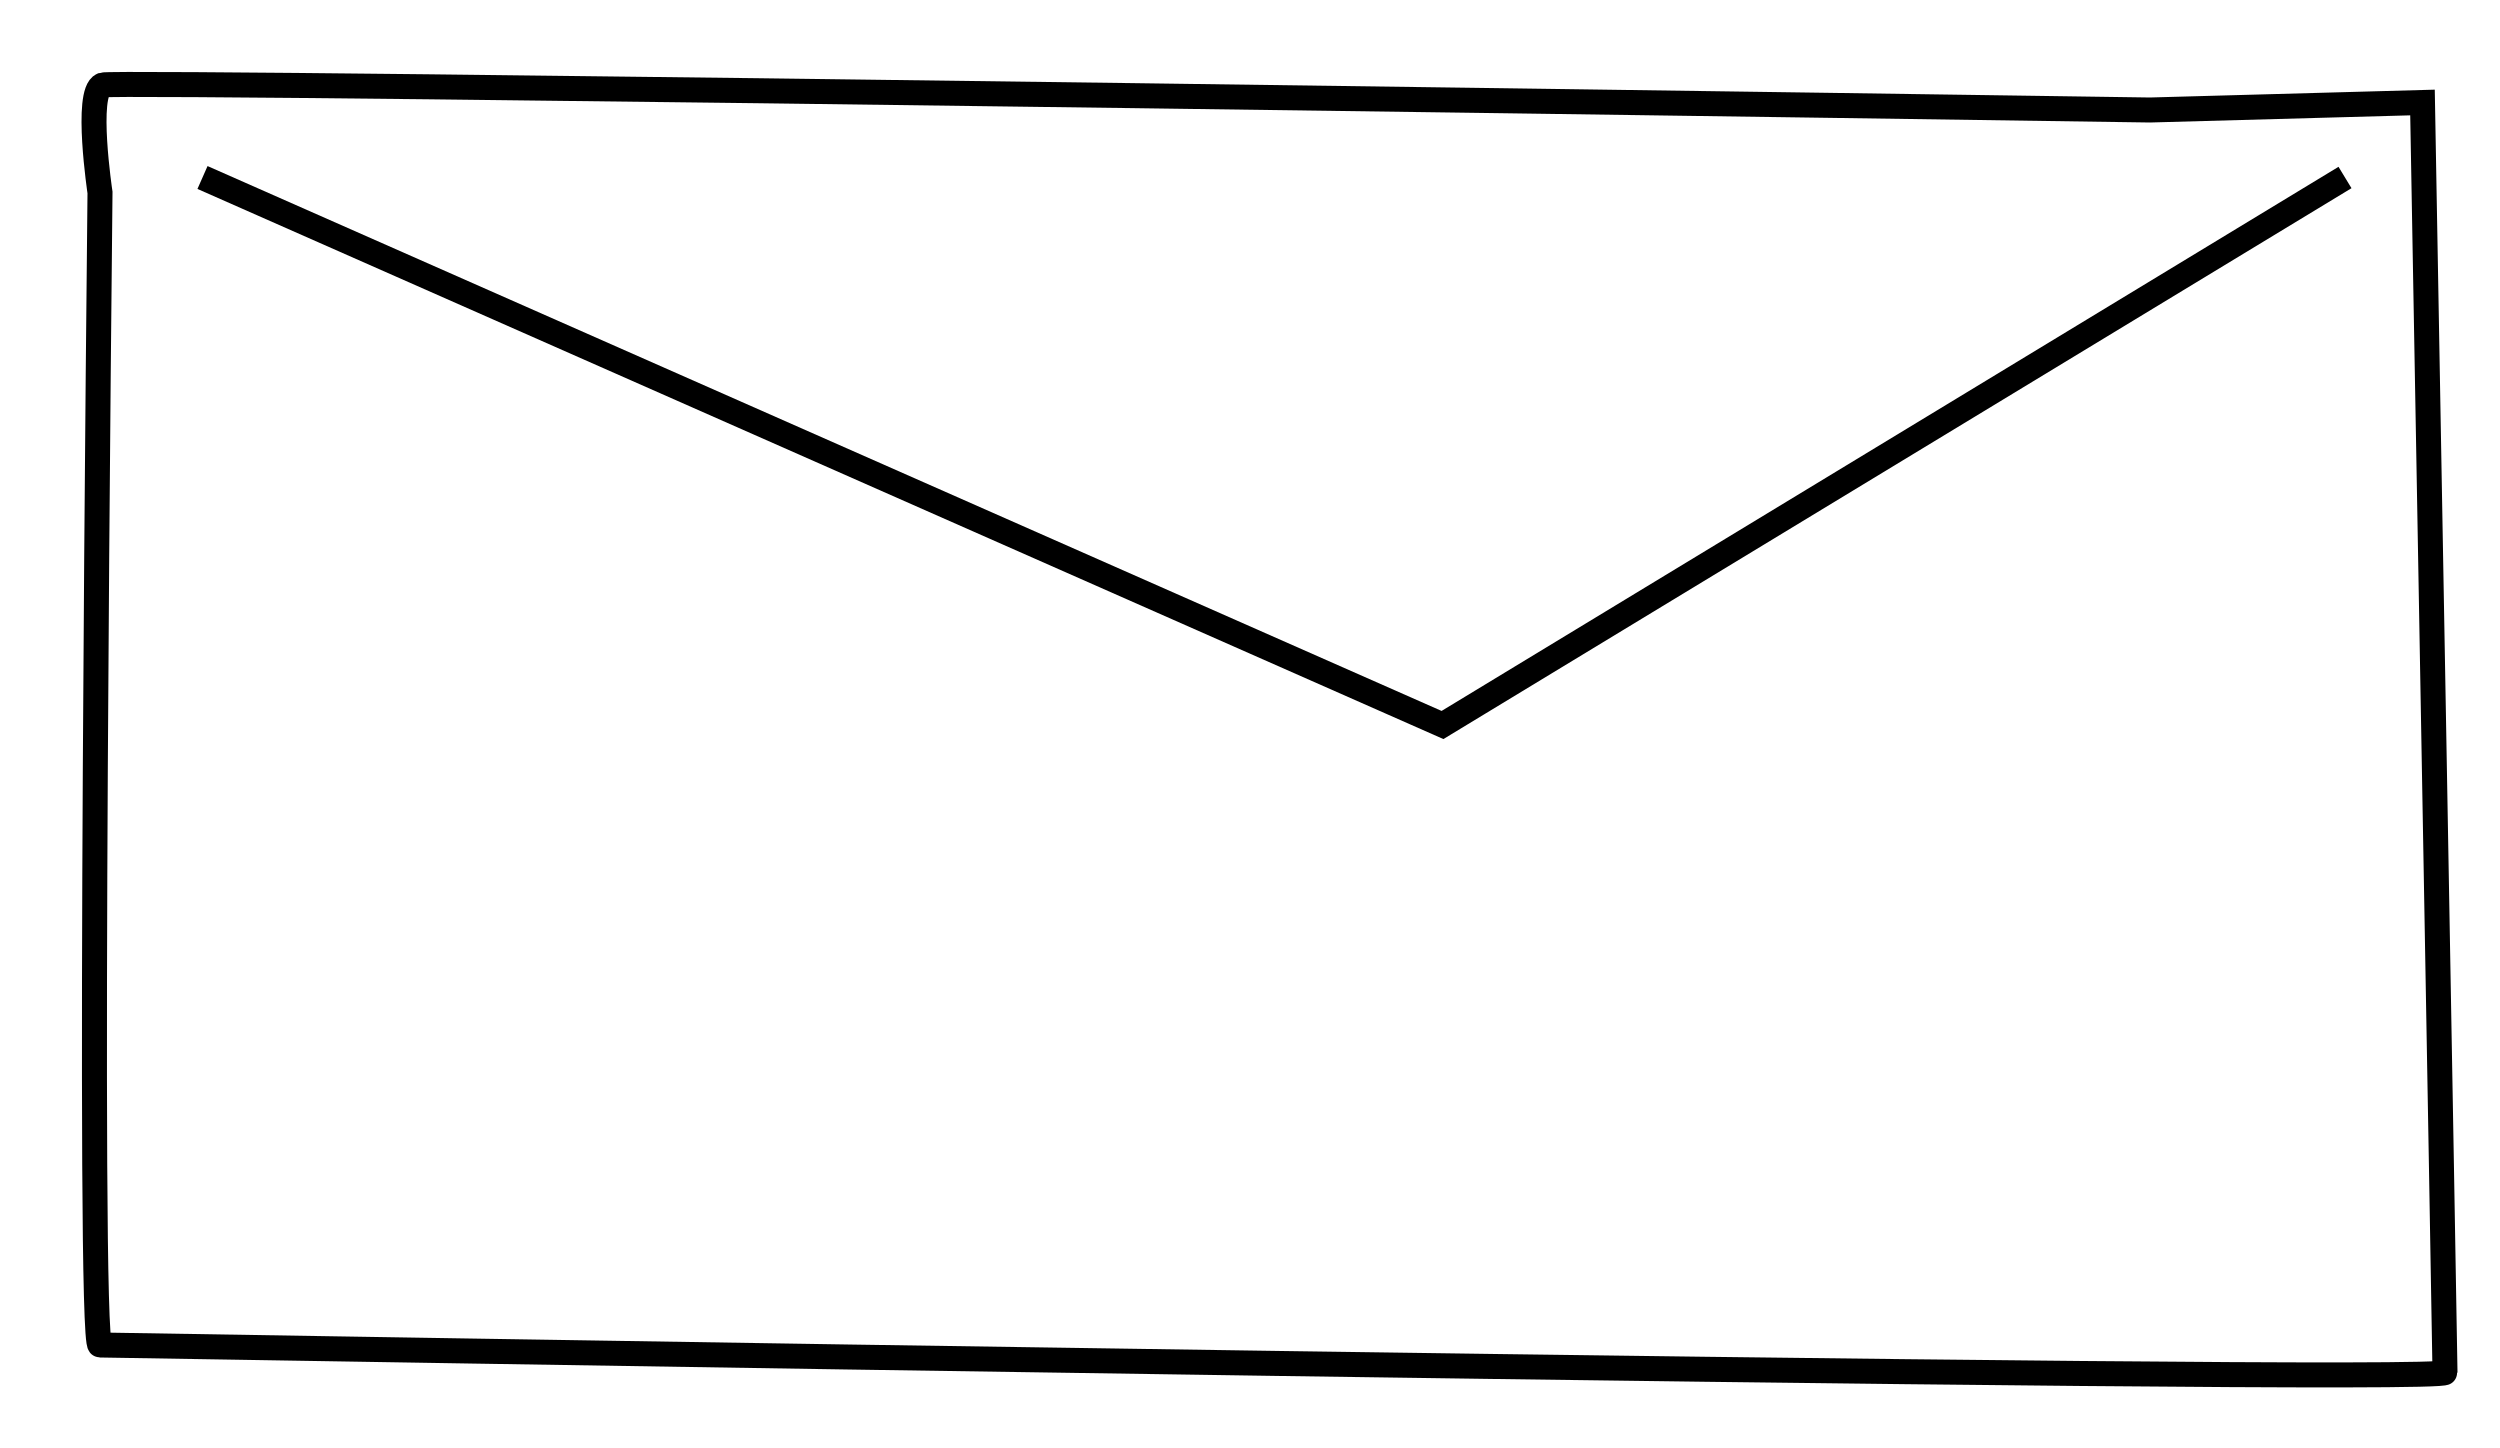
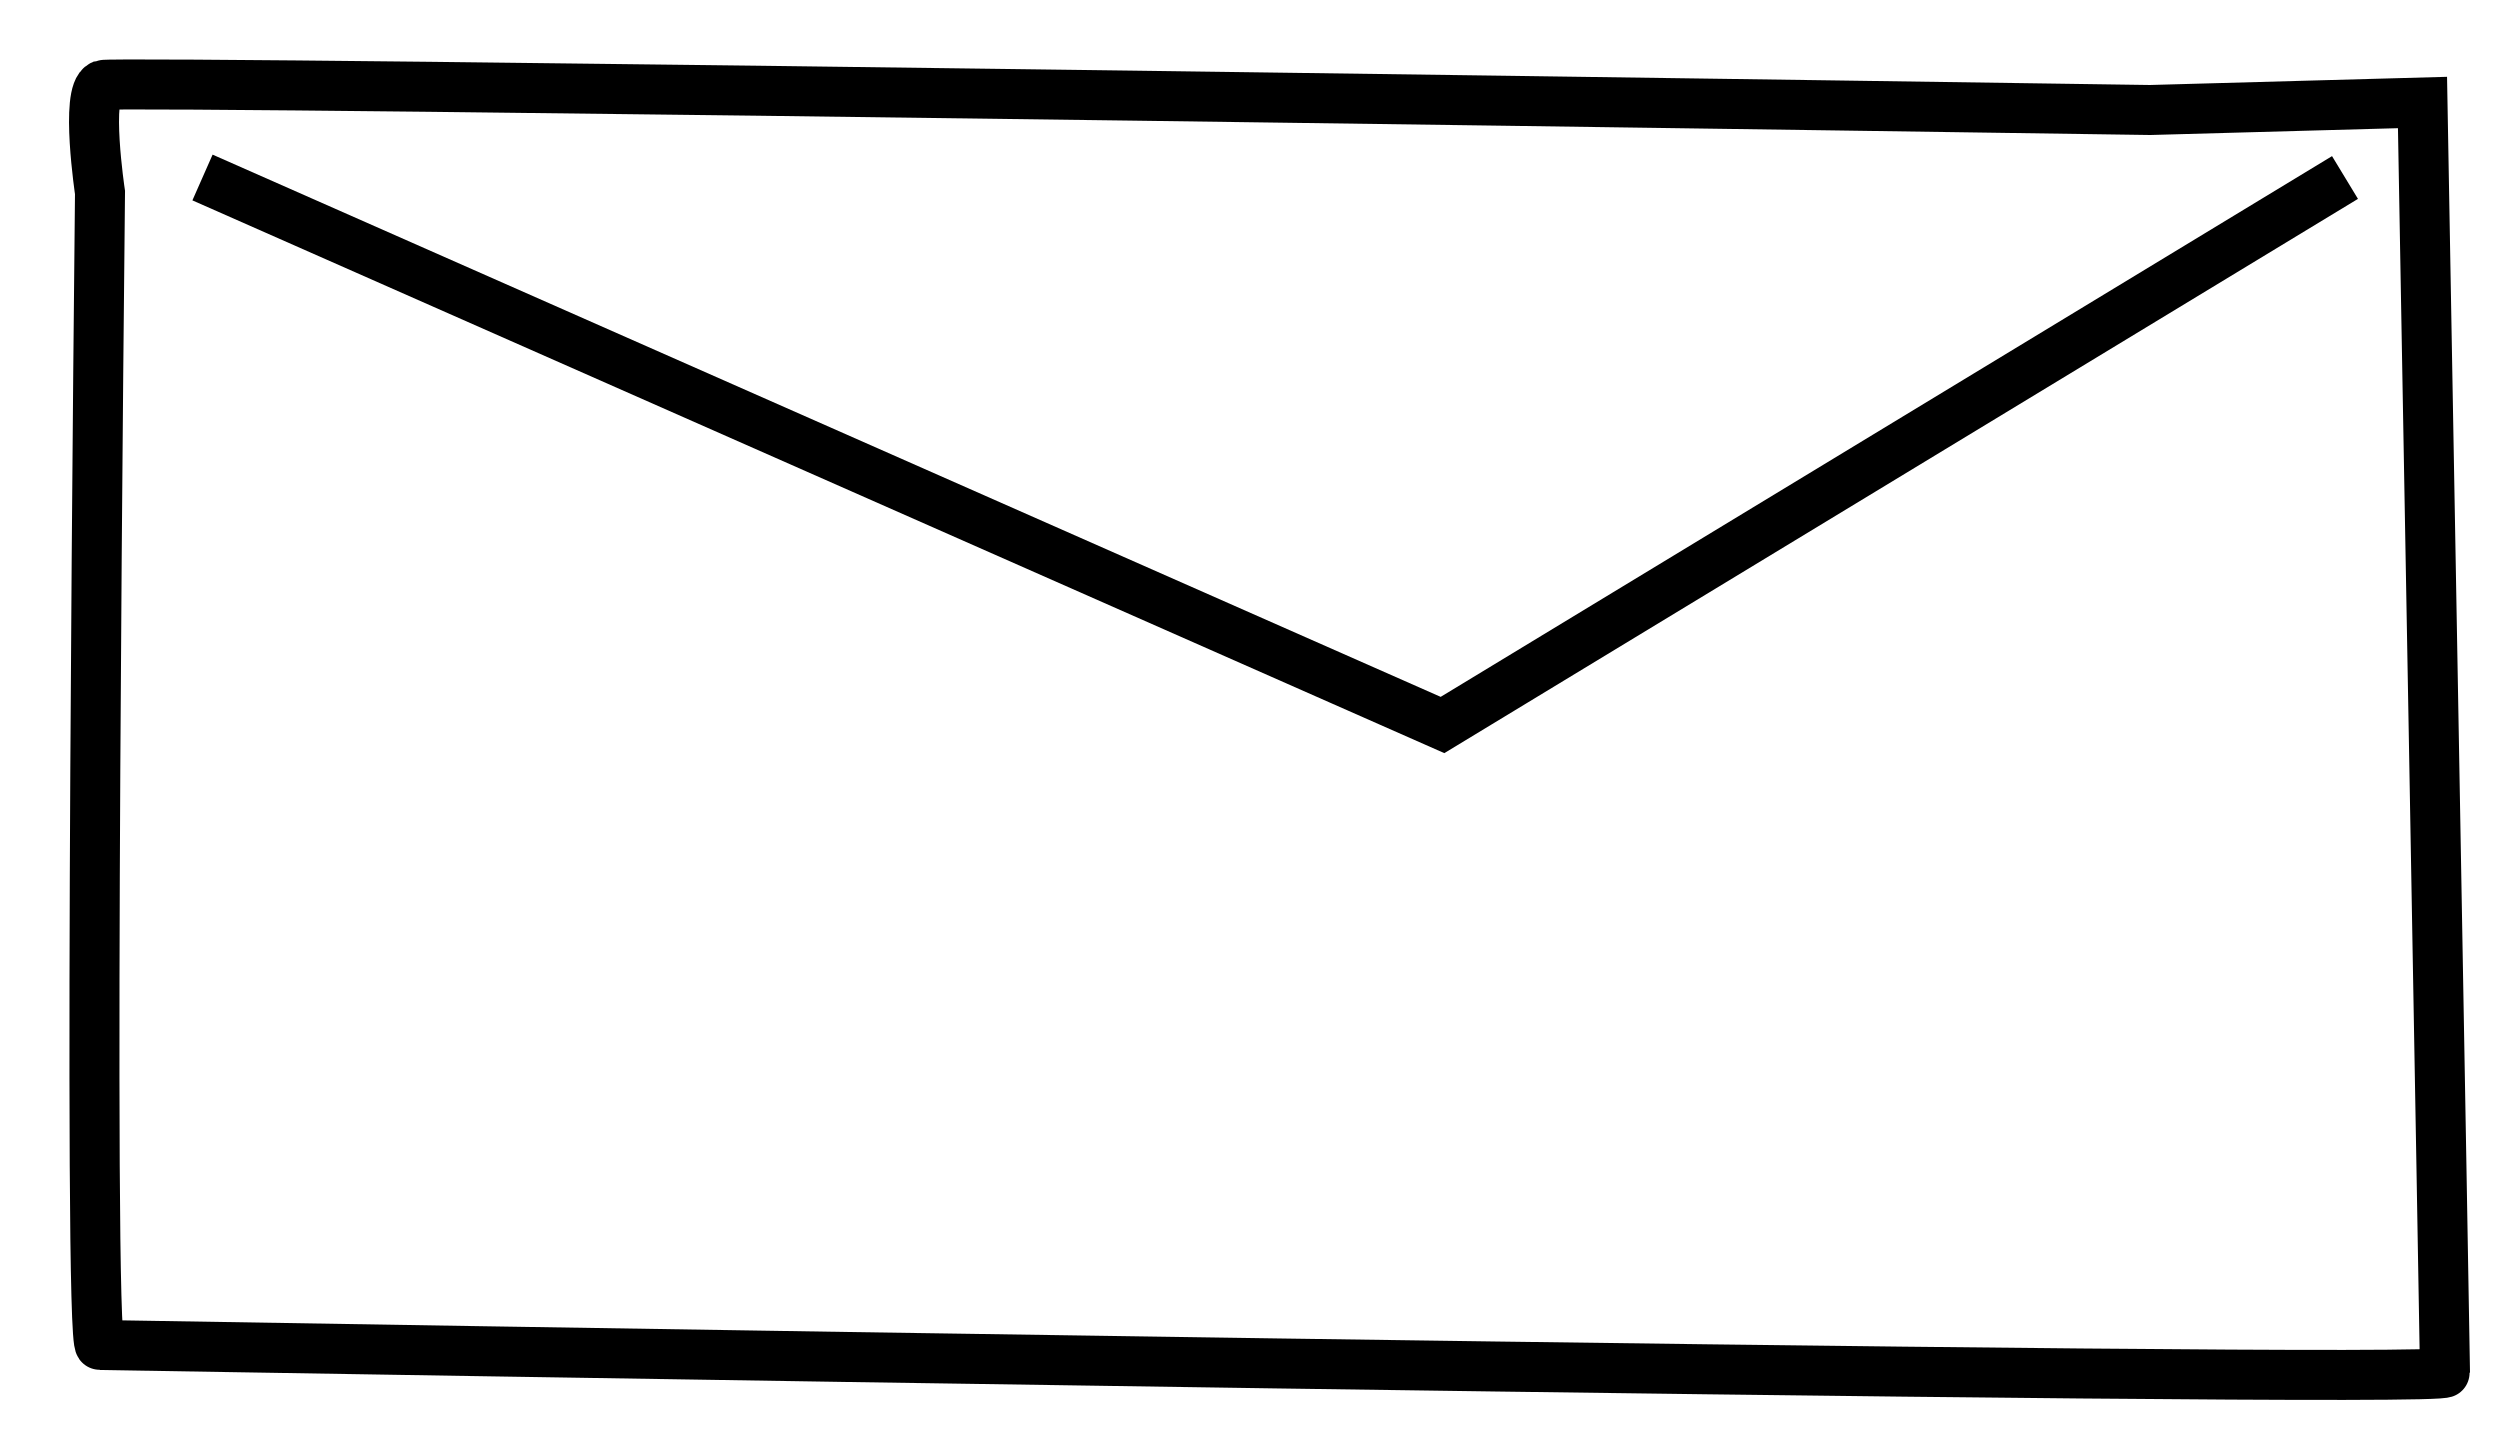
<svg xmlns="http://www.w3.org/2000/svg" version="1.1" id="Layer_1" x="0px" y="0px" viewBox="0 0 100 57.9" style="enable-background:new 0 0 100 57.9;" xml:space="preserve">
  <style type="text/css">
- 	.st0{fill:none;stroke:#000000;stroke-miterlimit:10;}
+ 	.st0{fill:none;stroke:#000000;stroke-width:2;stroke-miterlimit:10;}
</style>
  <path class="st0" d="M86,4.4c0,0-81.3-1.2-81.9-1C3.4,3.7,4,7.7,4,7.7S3.5,53.8,4,53.8s93.8,1.6,93.8,1.1S96.9,4.1,96.9,4.1L86,4.4z  " />
  <polyline class="st0" points="8.1,7.1 57.7,29 93.8,7.1 " />
</svg>
